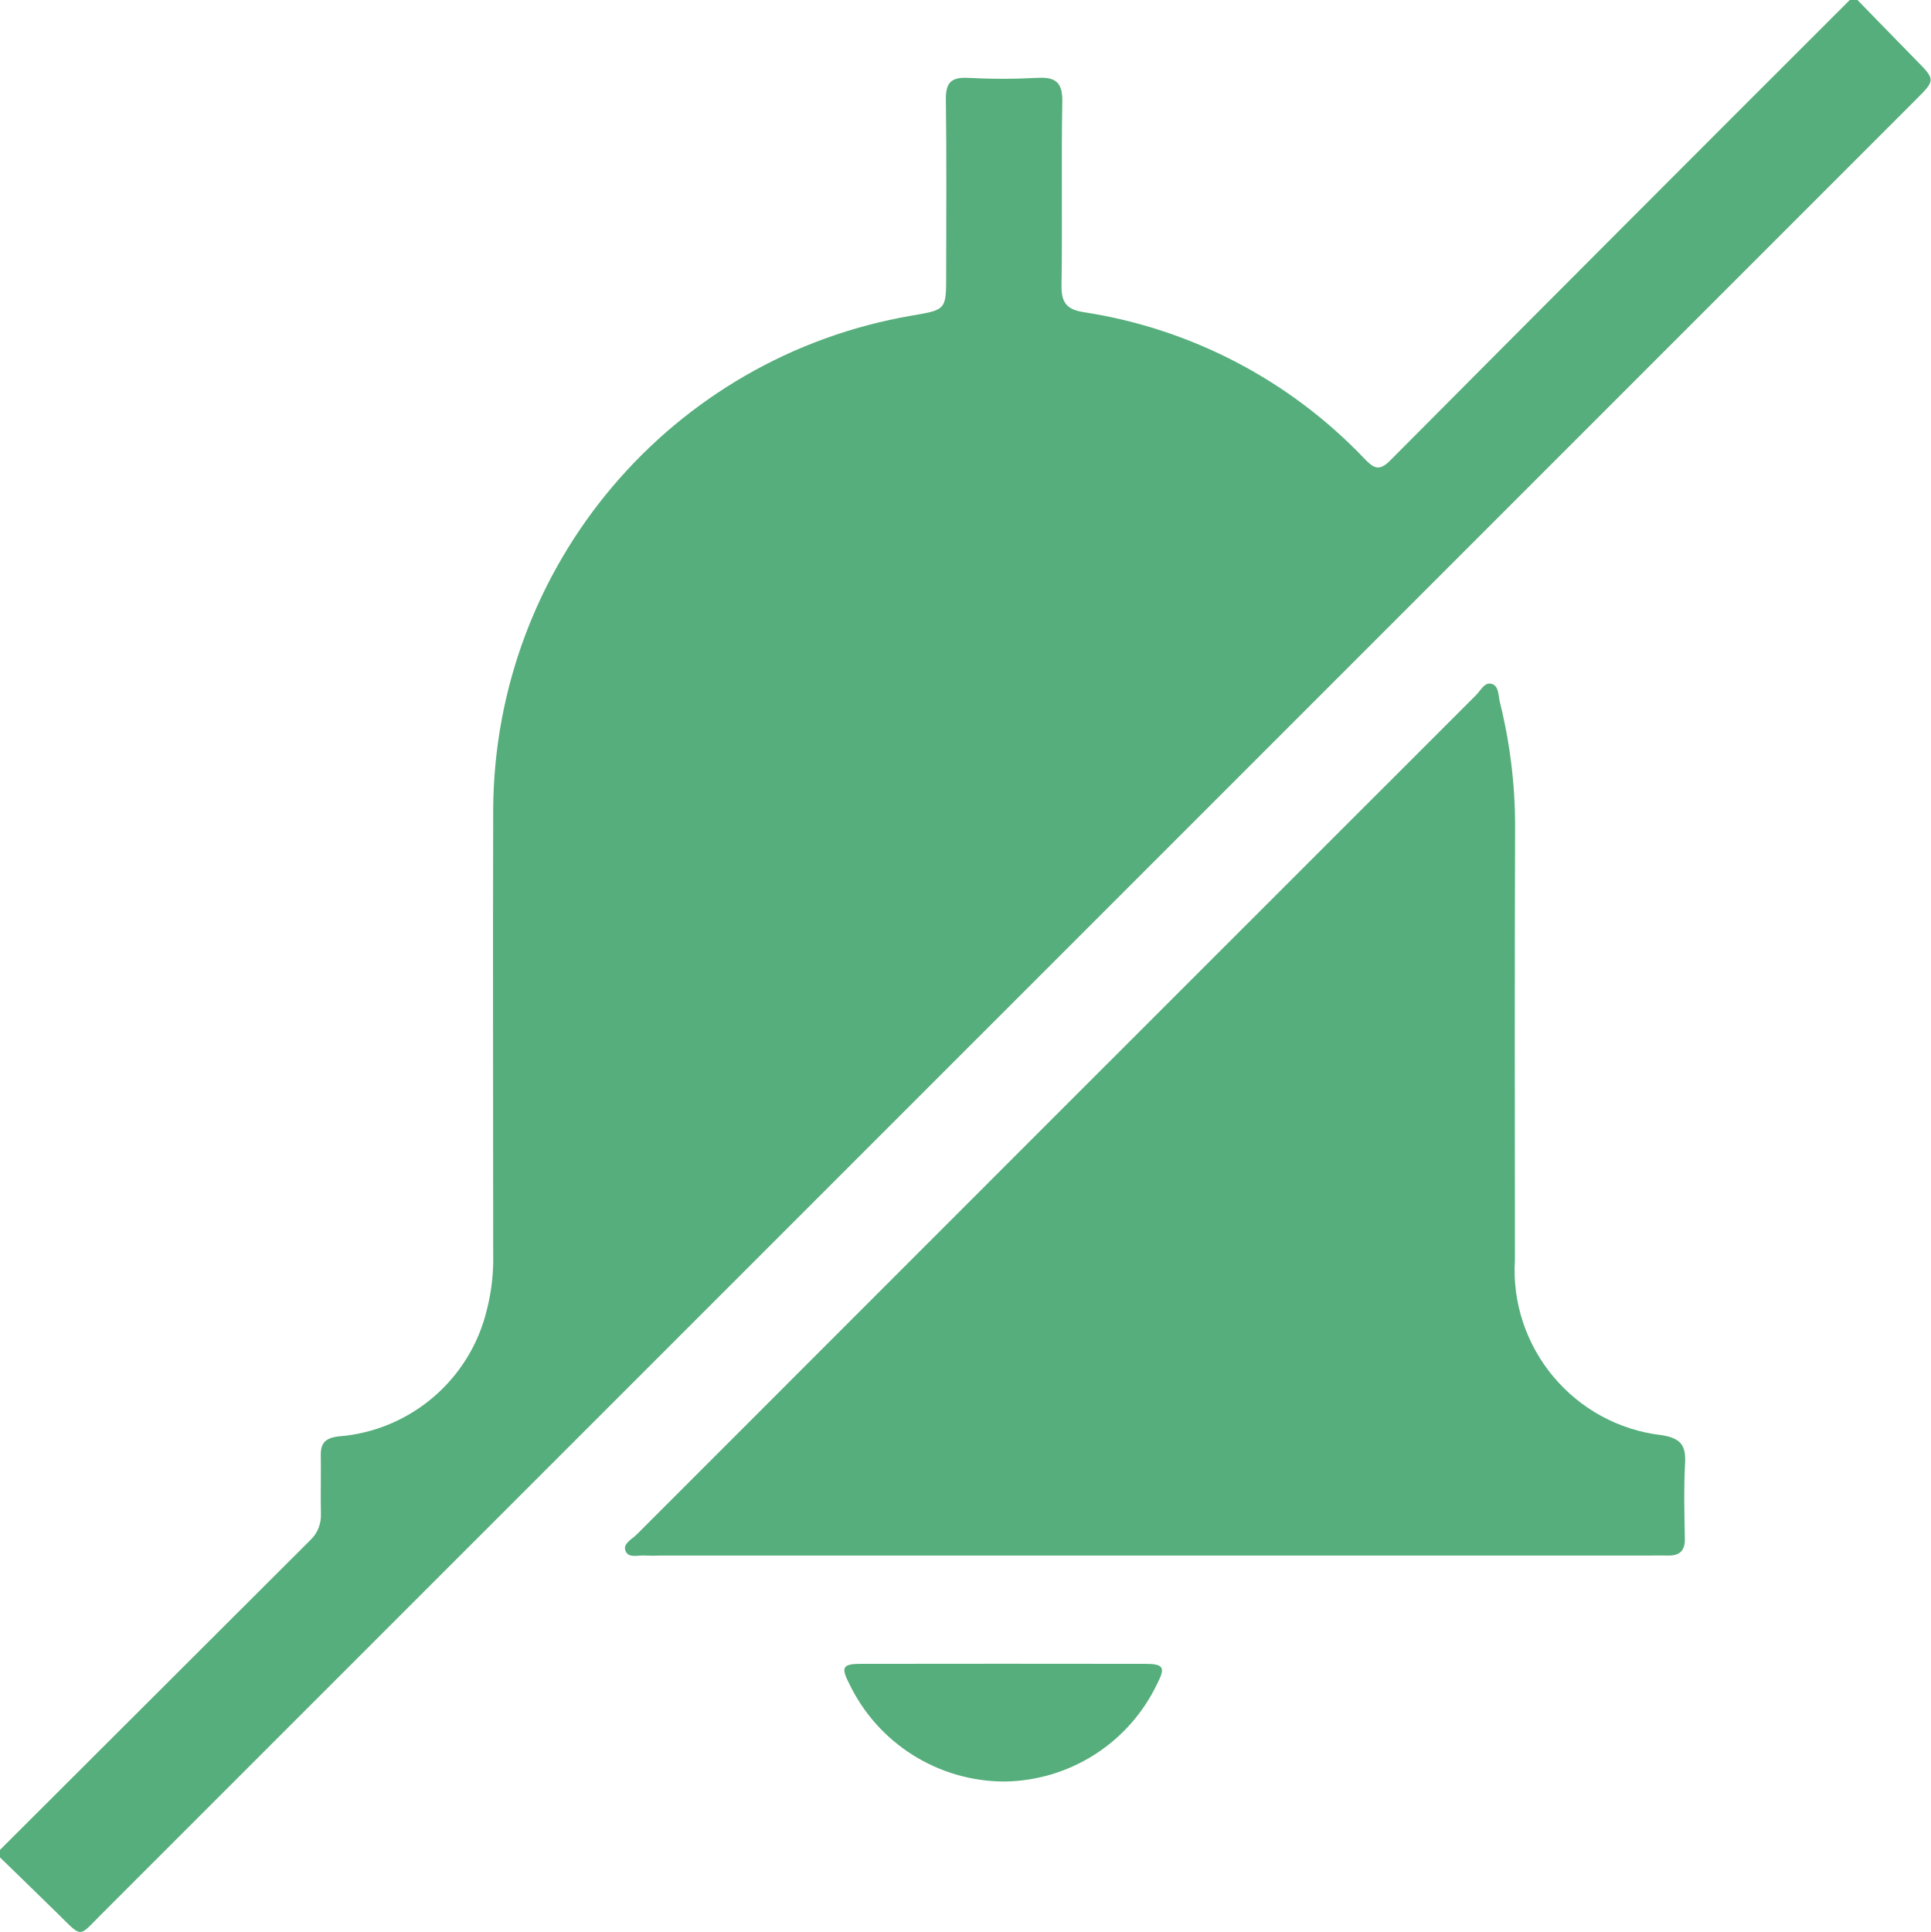
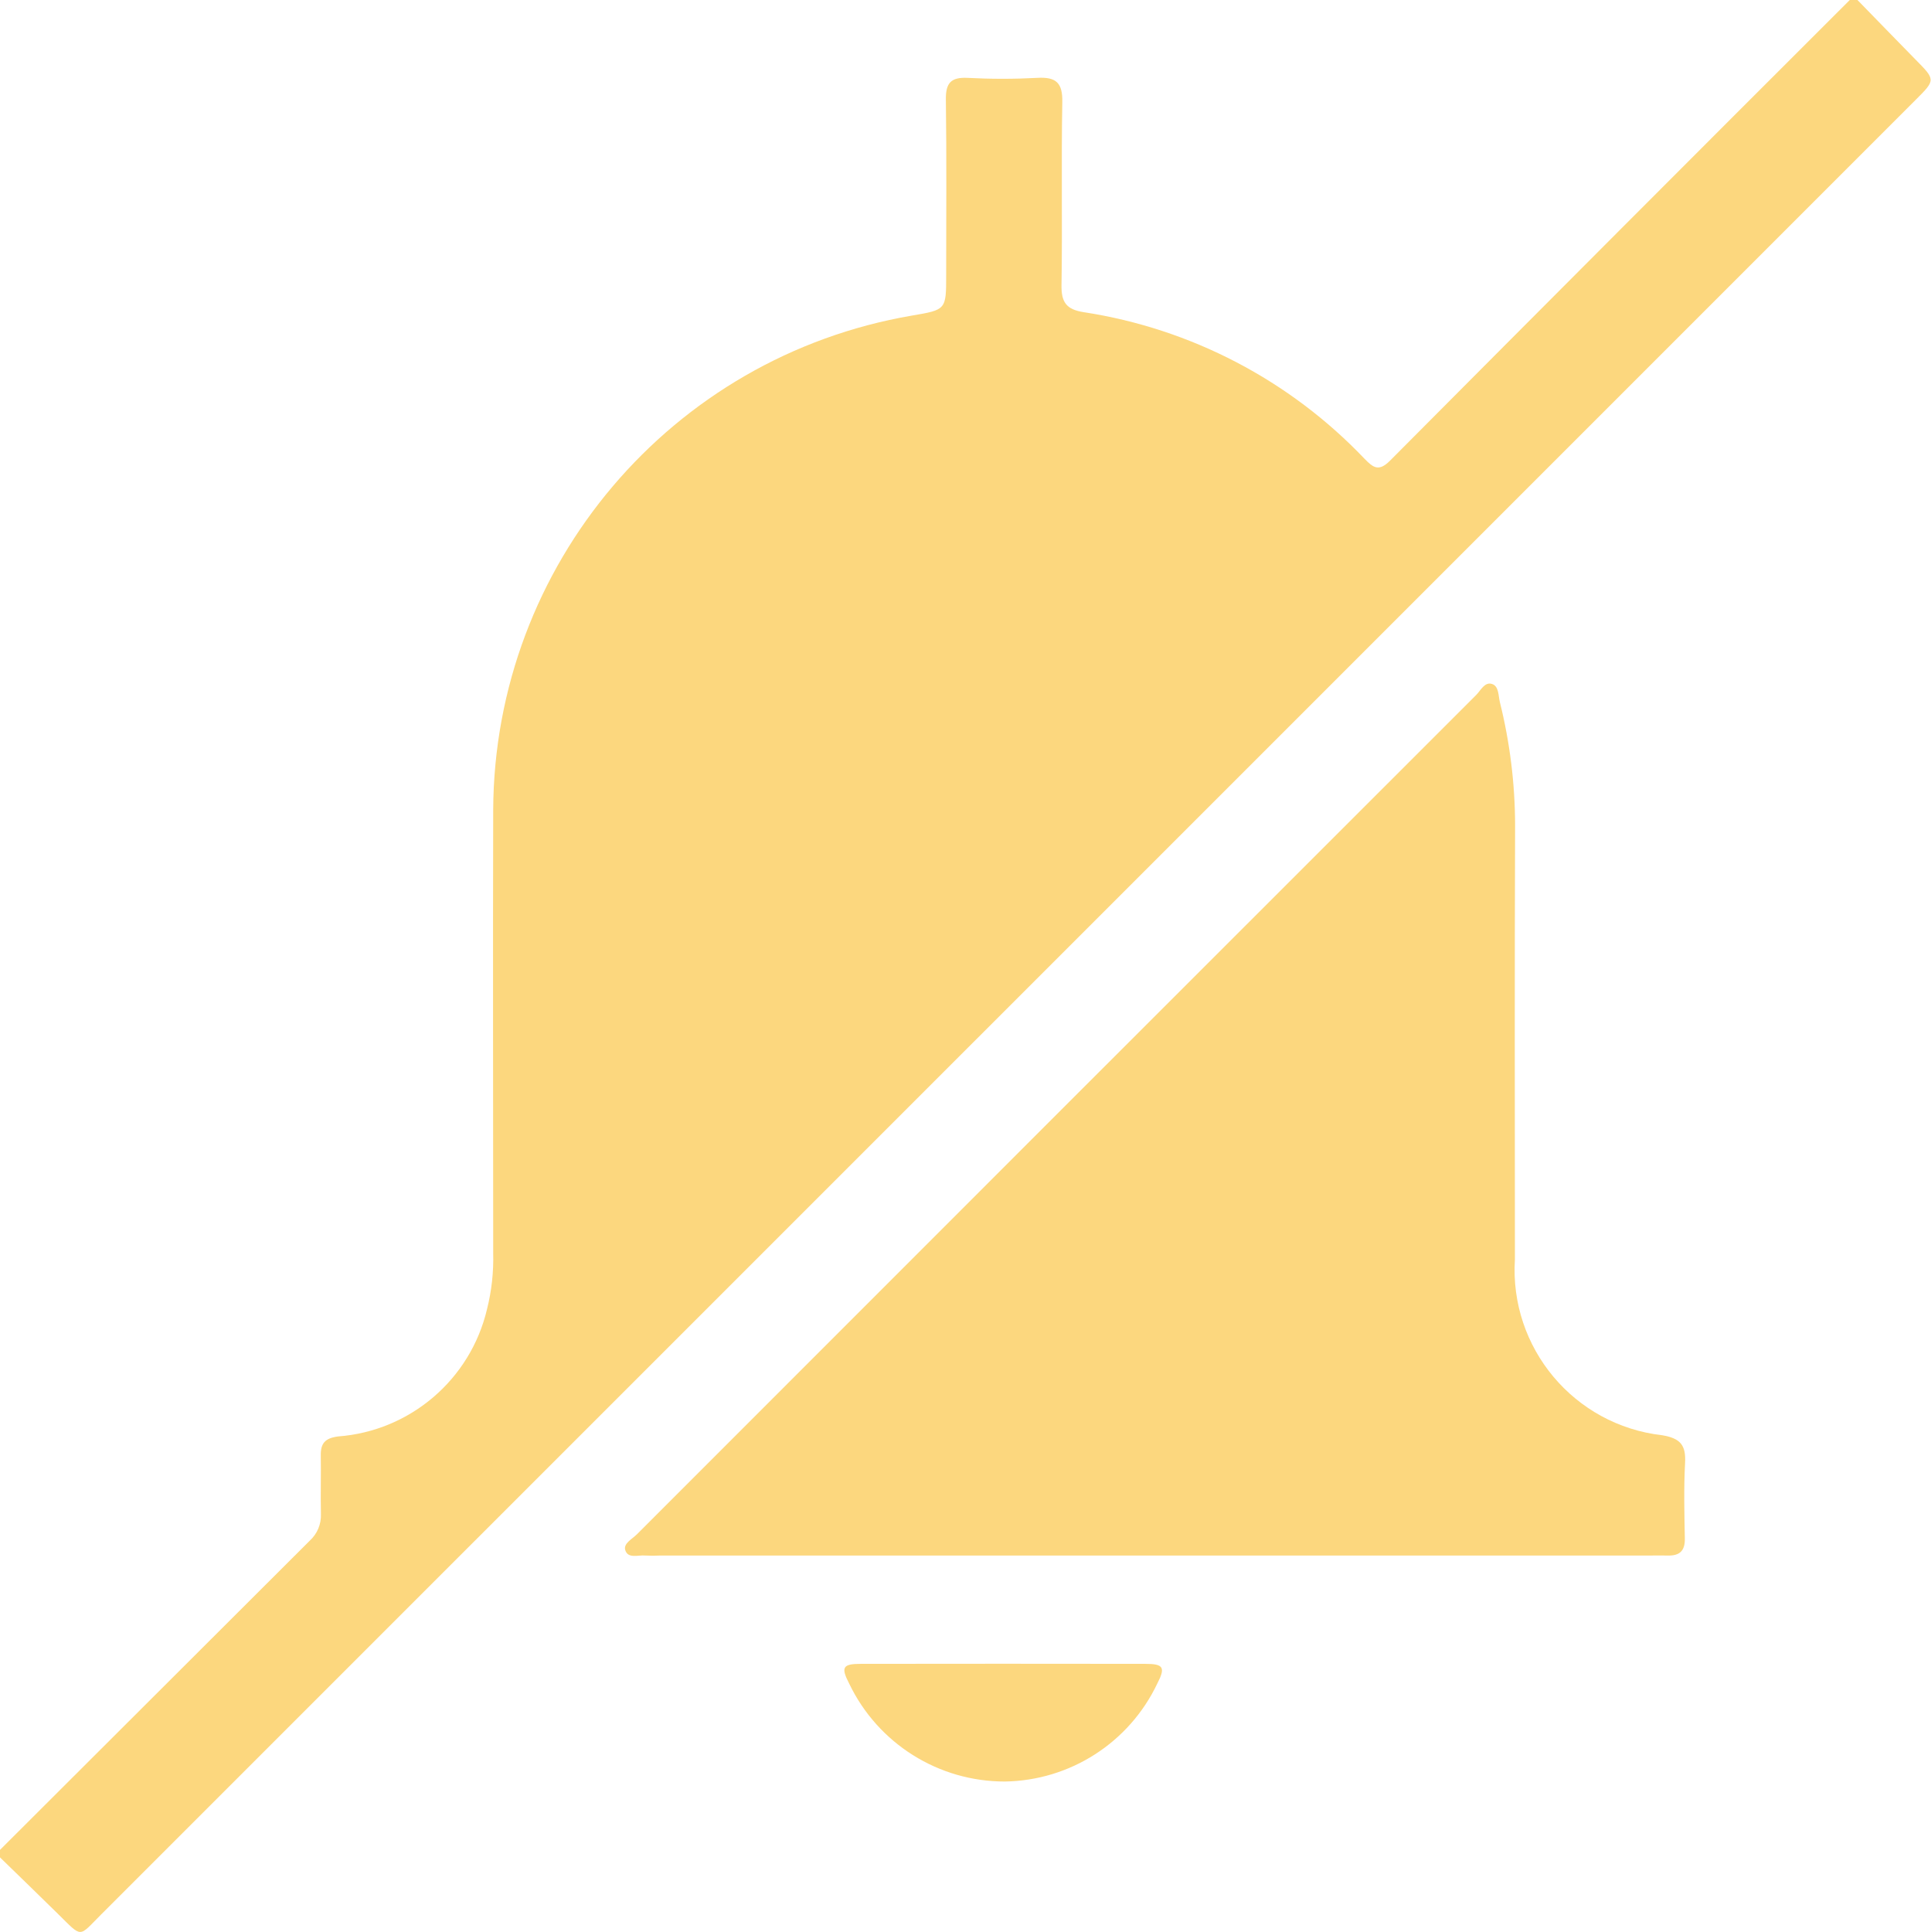
<svg xmlns="http://www.w3.org/2000/svg" height="83.441" viewBox="0 0 83.389 83.441" width="83.389">
  <g id="no_notification_icon" transform="translate(-49.061 -54.141)">
-     <path d="M49.061,134.036q6.688-6.681,13.381-13.356a1.475,1.475,0,0,0,.481-1.153c-.019-.842.008-1.684-.006-2.526-.008-.523.18-.745.743-.821a7.162,7.162,0,0,0,6.438-5.5,8.927,8.927,0,0,0,.266-2.421c0-6.384-.016-12.767,0-19.151A21.76,21.76,0,0,1,88.454,67.77c1.476-.25,1.476-.25,1.476-1.751,0-2.526.022-5.053-.013-7.579-.01-.713.218-.97.934-.936a28.5,28.5,0,0,0,3.014,0c.807-.047,1.1.207,1.081,1.05-.048,2.634.008,5.27-.034,7.9-.012.74.206,1.051.955,1.169A21.184,21.184,0,0,1,108,73.954c.377.388.616.569,1.1.084q9.914-9.966,19.863-19.9h.326c.834.855,1.665,1.714,2.5,2.564.879.889.883.886.022,1.747q-15.1,15.1-30.2,30.2-24.09,24.09-48.182,48.177c-.99.99-.793,1.027-1.86-.022-.832-.819-1.672-1.63-2.508-2.444Z" data-name="Path 7525" fill="#55AE7B" id="Path_7525" transform="translate(0)" />
-     <path d="M195.792,227.3H174.52a6.43,6.43,0,0,1-.652,0c-.306-.031-.745.147-.866-.228-.095-.291.295-.483.5-.687q18.12-18.13,36.251-36.249c.2-.2.37-.585.692-.476.293.1.265.5.333.781a22.169,22.169,0,0,1,.658,5.318c-.023,6.249-.011,12.5-.008,18.746a7.189,7.189,0,0,0,6.365,7.6c.8.136,1.026.439.985,1.2-.058,1.084-.031,2.173-.01,3.259.01.527-.219.747-.725.736-.272-.006-.543,0-.815,0Z" data-name="Path 7526" fill="#55AE7B" id="Path_7526" transform="translate(-96.932 -105.977)" />
-     <path d="M223.426,389.1a7.445,7.445,0,0,1-6.719-4.222c-.373-.718-.281-.859.5-.86q6.142-.009,12.285,0c.786,0,.884.147.518.855A7.409,7.409,0,0,1,223.426,389.1Z" data-name="Path 7527" fill="#55AE7B" id="Path_7527" transform="translate(-130.963 -258.017)" />
+     <path d="M49.061,134.036q6.688-6.681,13.381-13.356a1.475,1.475,0,0,0,.481-1.153c-.019-.842.008-1.684-.006-2.526-.008-.523.18-.745.743-.821a7.162,7.162,0,0,0,6.438-5.5,8.927,8.927,0,0,0,.266-2.421c0-6.384-.016-12.767,0-19.151A21.76,21.76,0,0,1,88.454,67.77c1.476-.25,1.476-.25,1.476-1.751,0-2.526.022-5.053-.013-7.579-.01-.713.218-.97.934-.936a28.5,28.5,0,0,0,3.014,0c.807-.047,1.1.207,1.081,1.05-.048,2.634.008,5.27-.034,7.9-.012.74.206,1.051.955,1.169A21.184,21.184,0,0,1,108,73.954c.377.388.616.569,1.1.084q9.914-9.966,19.863-19.9h.326c.834.855,1.665,1.714,2.5,2.564.879.889.883.886.022,1.747q-15.1,15.1-30.2,30.2-24.09,24.09-48.182,48.177c-.99.99-.793,1.027-1.86-.022-.832-.819-1.672-1.63-2.508-2.444Z" data-name="Path 7525" fill="#FCD77E" id="Path_7525" transform="translate(0)" />
+     <path d="M195.792,227.3H174.52a6.43,6.43,0,0,1-.652,0c-.306-.031-.745.147-.866-.228-.095-.291.295-.483.5-.687q18.12-18.13,36.251-36.249c.2-.2.37-.585.692-.476.293.1.265.5.333.781a22.169,22.169,0,0,1,.658,5.318c-.023,6.249-.011,12.5-.008,18.746a7.189,7.189,0,0,0,6.365,7.6c.8.136,1.026.439.985,1.2-.058,1.084-.031,2.173-.01,3.259.01.527-.219.747-.725.736-.272-.006-.543,0-.815,0Z" data-name="Path 7526" fill="#FCD77E" id="Path_7526" transform="translate(-96.932 -105.977)" />
+     <path d="M223.426,389.1a7.445,7.445,0,0,1-6.719-4.222c-.373-.718-.281-.859.5-.86q6.142-.009,12.285,0c.786,0,.884.147.518.855A7.409,7.409,0,0,1,223.426,389.1Z" data-name="Path 7527" fill="#FCD77E" id="Path_7527" transform="translate(-130.963 -258.017)" />
  </g>
</svg>
